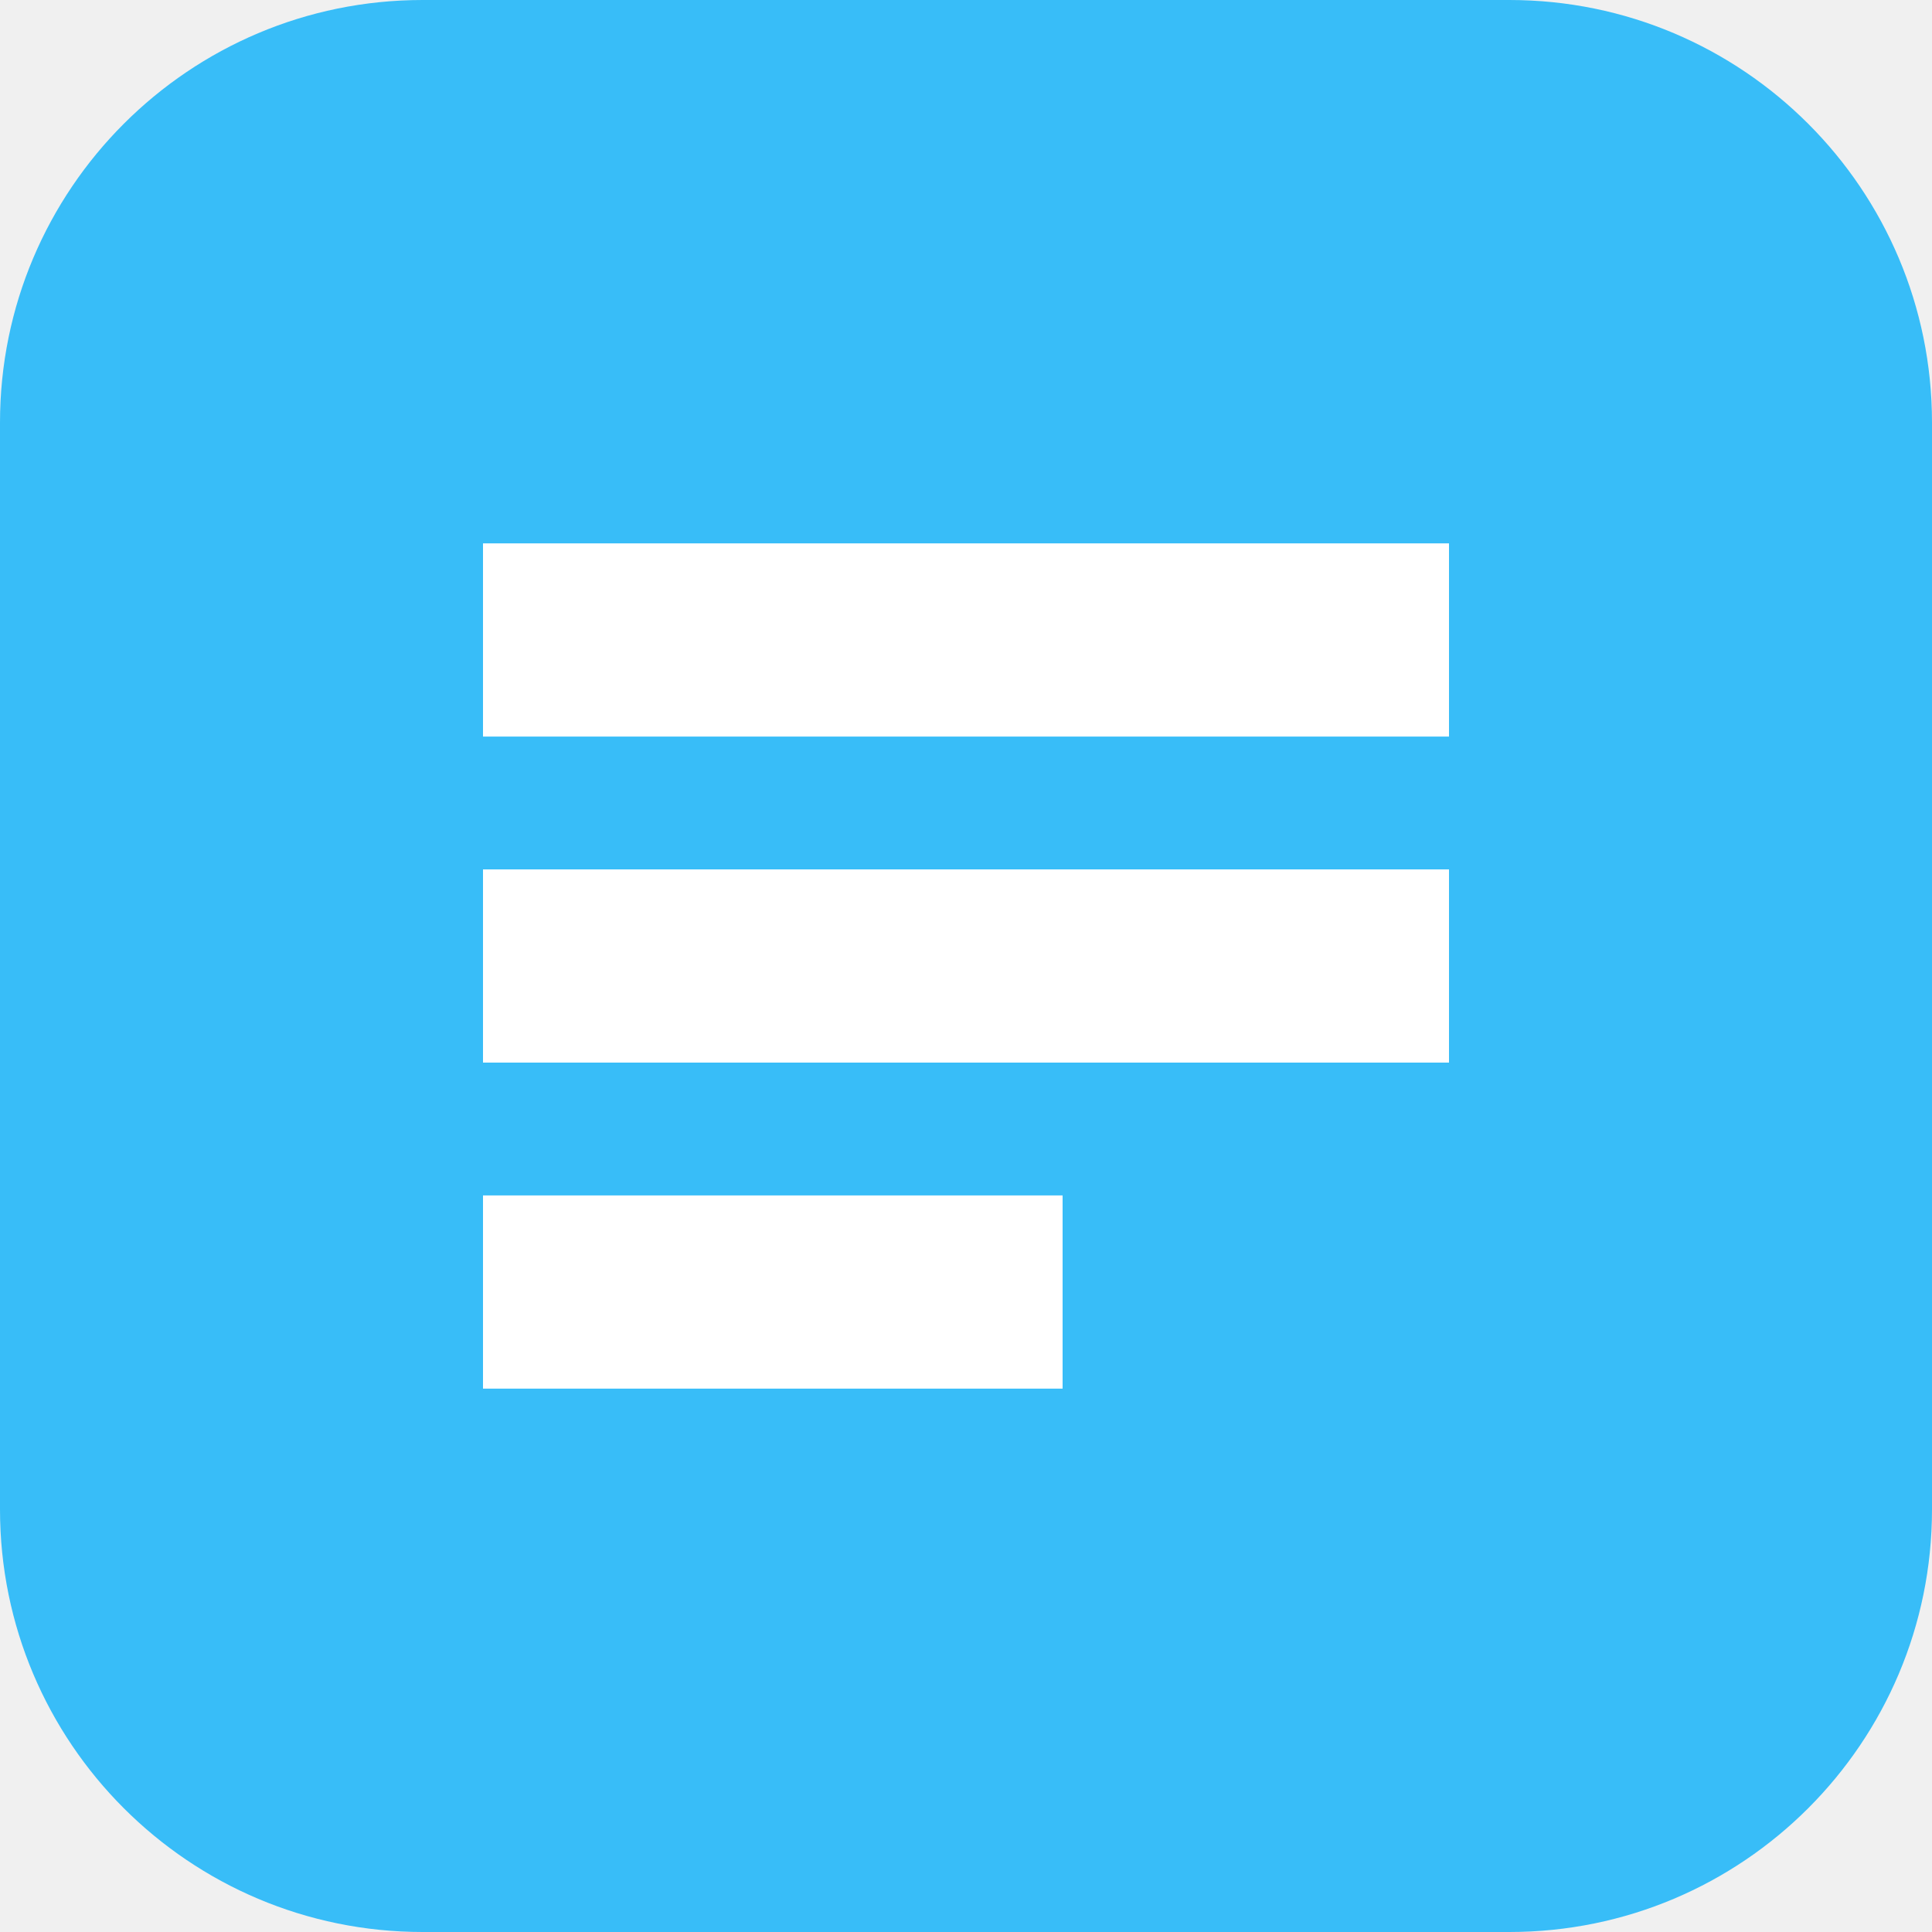
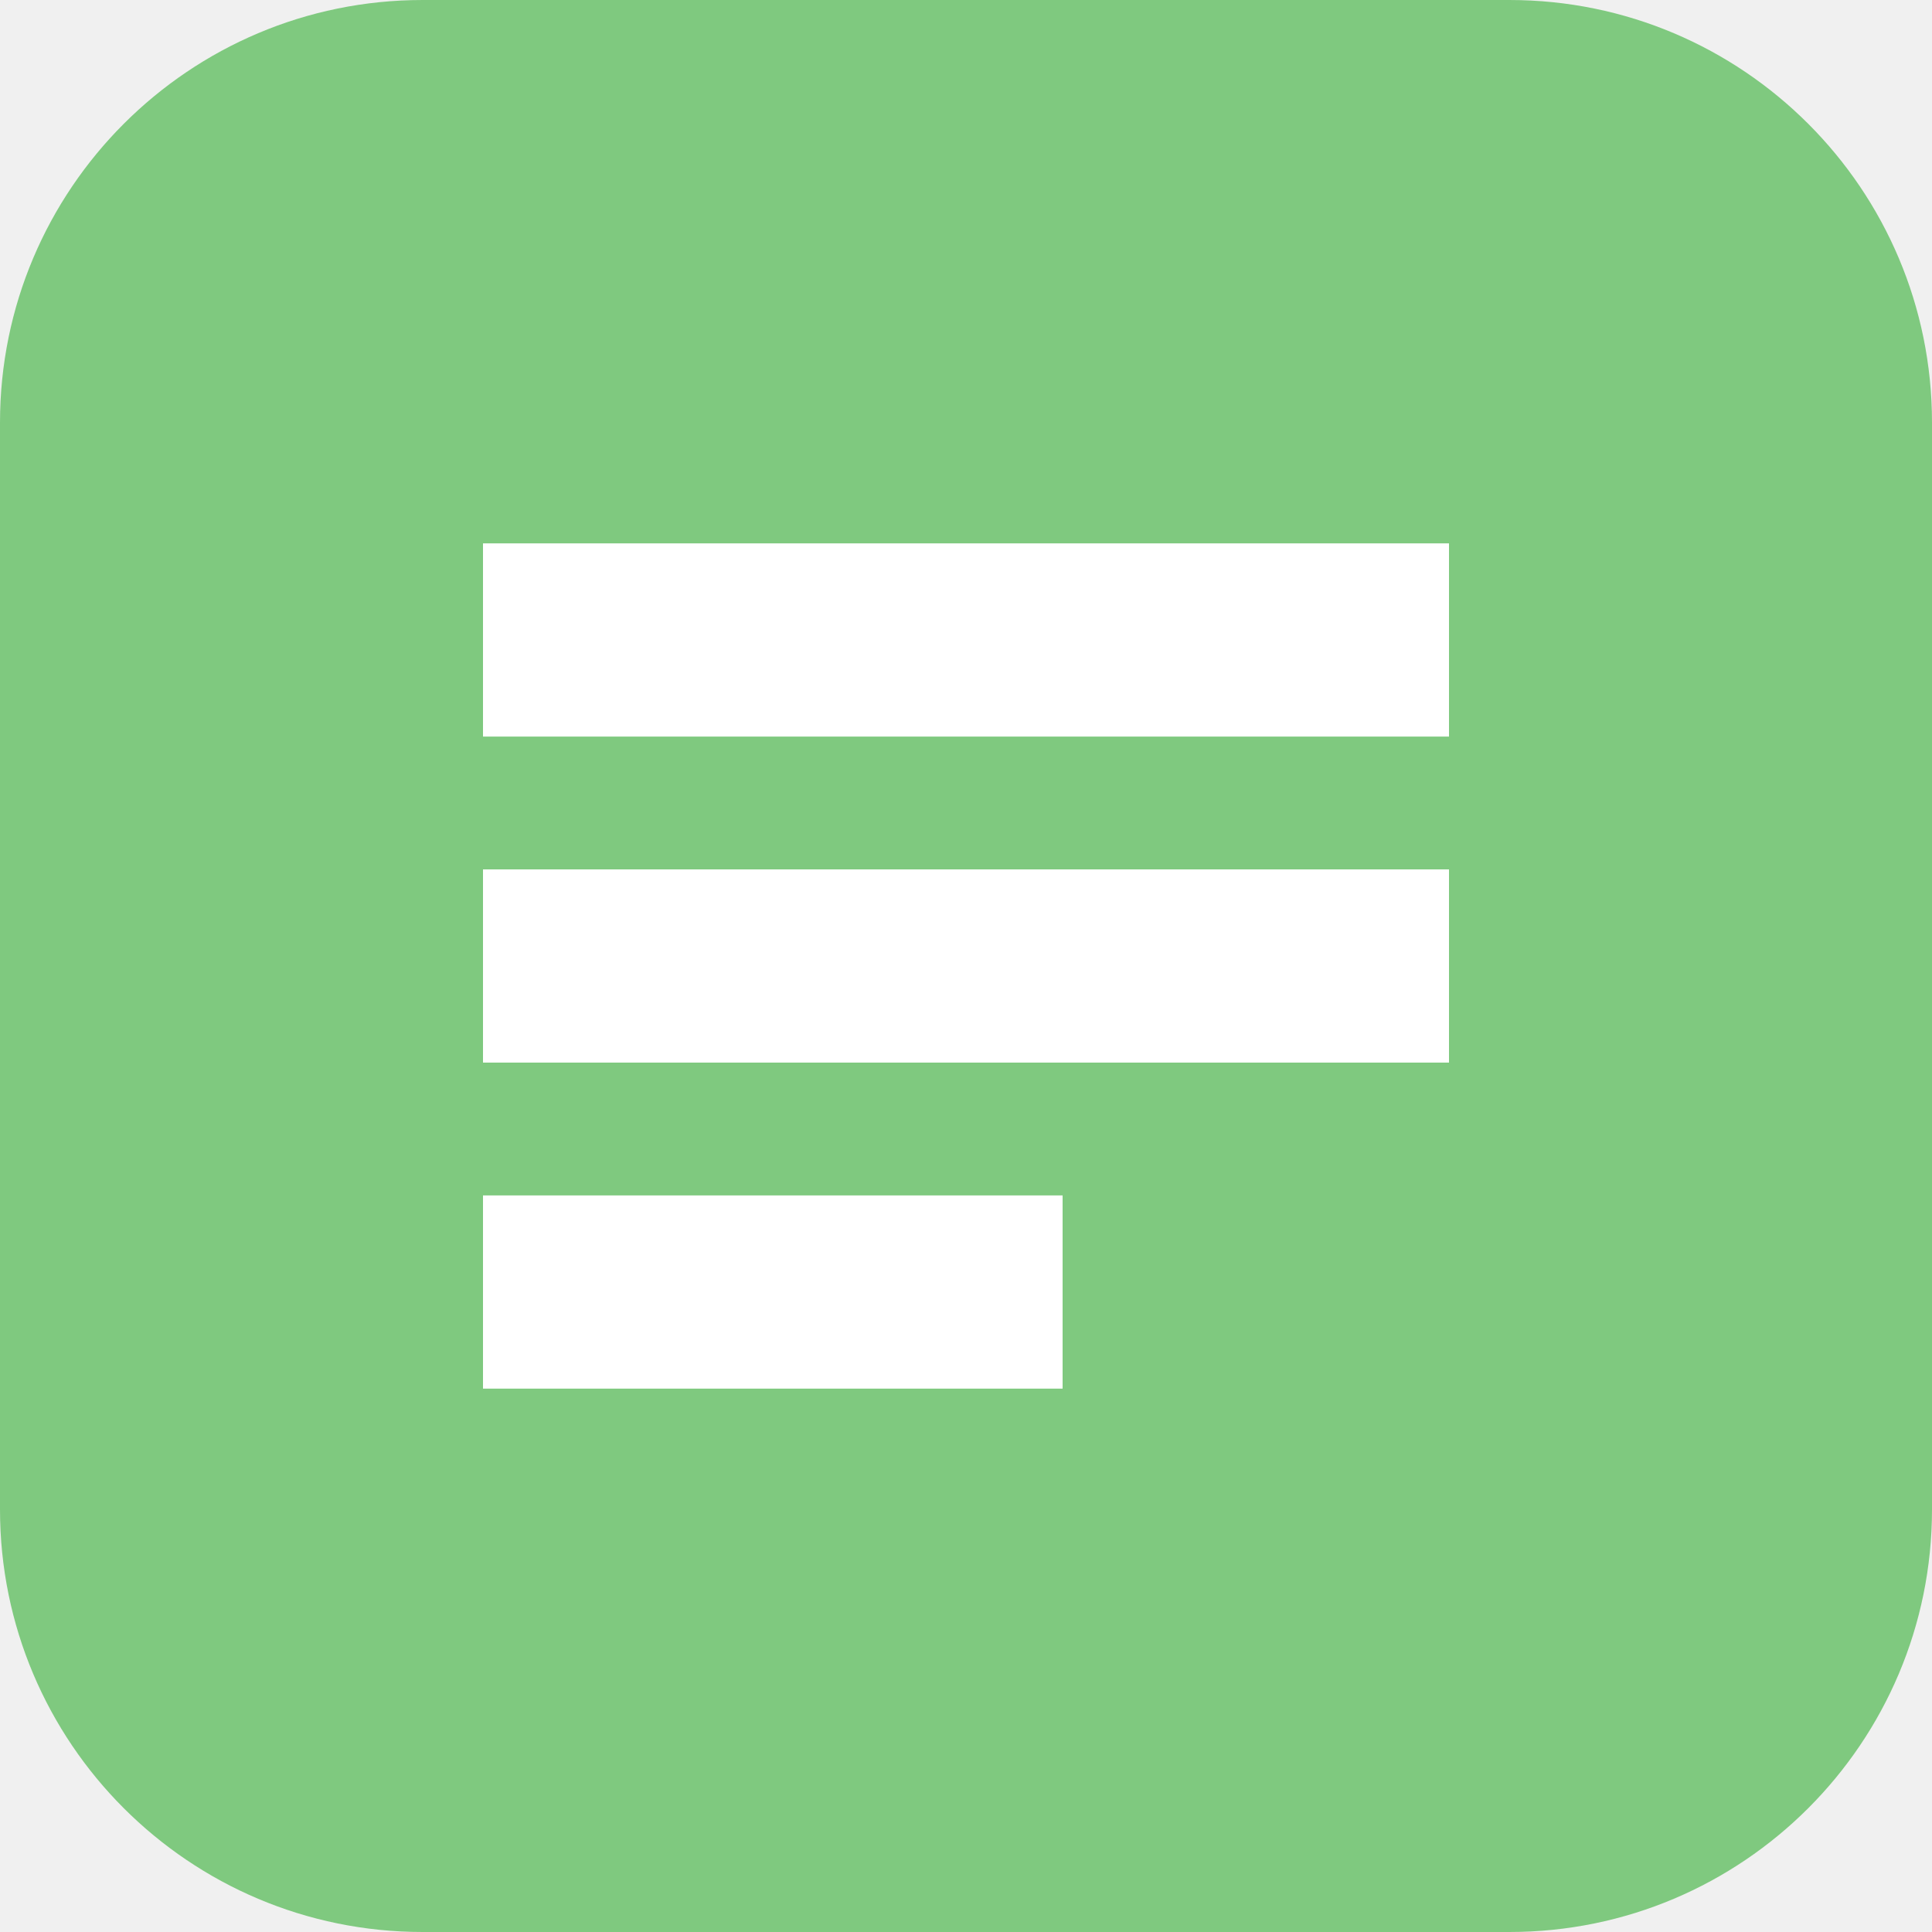
<svg xmlns="http://www.w3.org/2000/svg" viewBox="0 0 32 32">
-   <rect width="32" height="32" rx="7" fill="#38bdf8" />
+   <rect width="32" height="32" rx="7" fill="#7fc97f" />
  <path d="M8 9h16v3.2H8zM8 14.4h16v3.2H8zM8 19.8h9.6V23H8z" fill="#fff" />
</svg>
